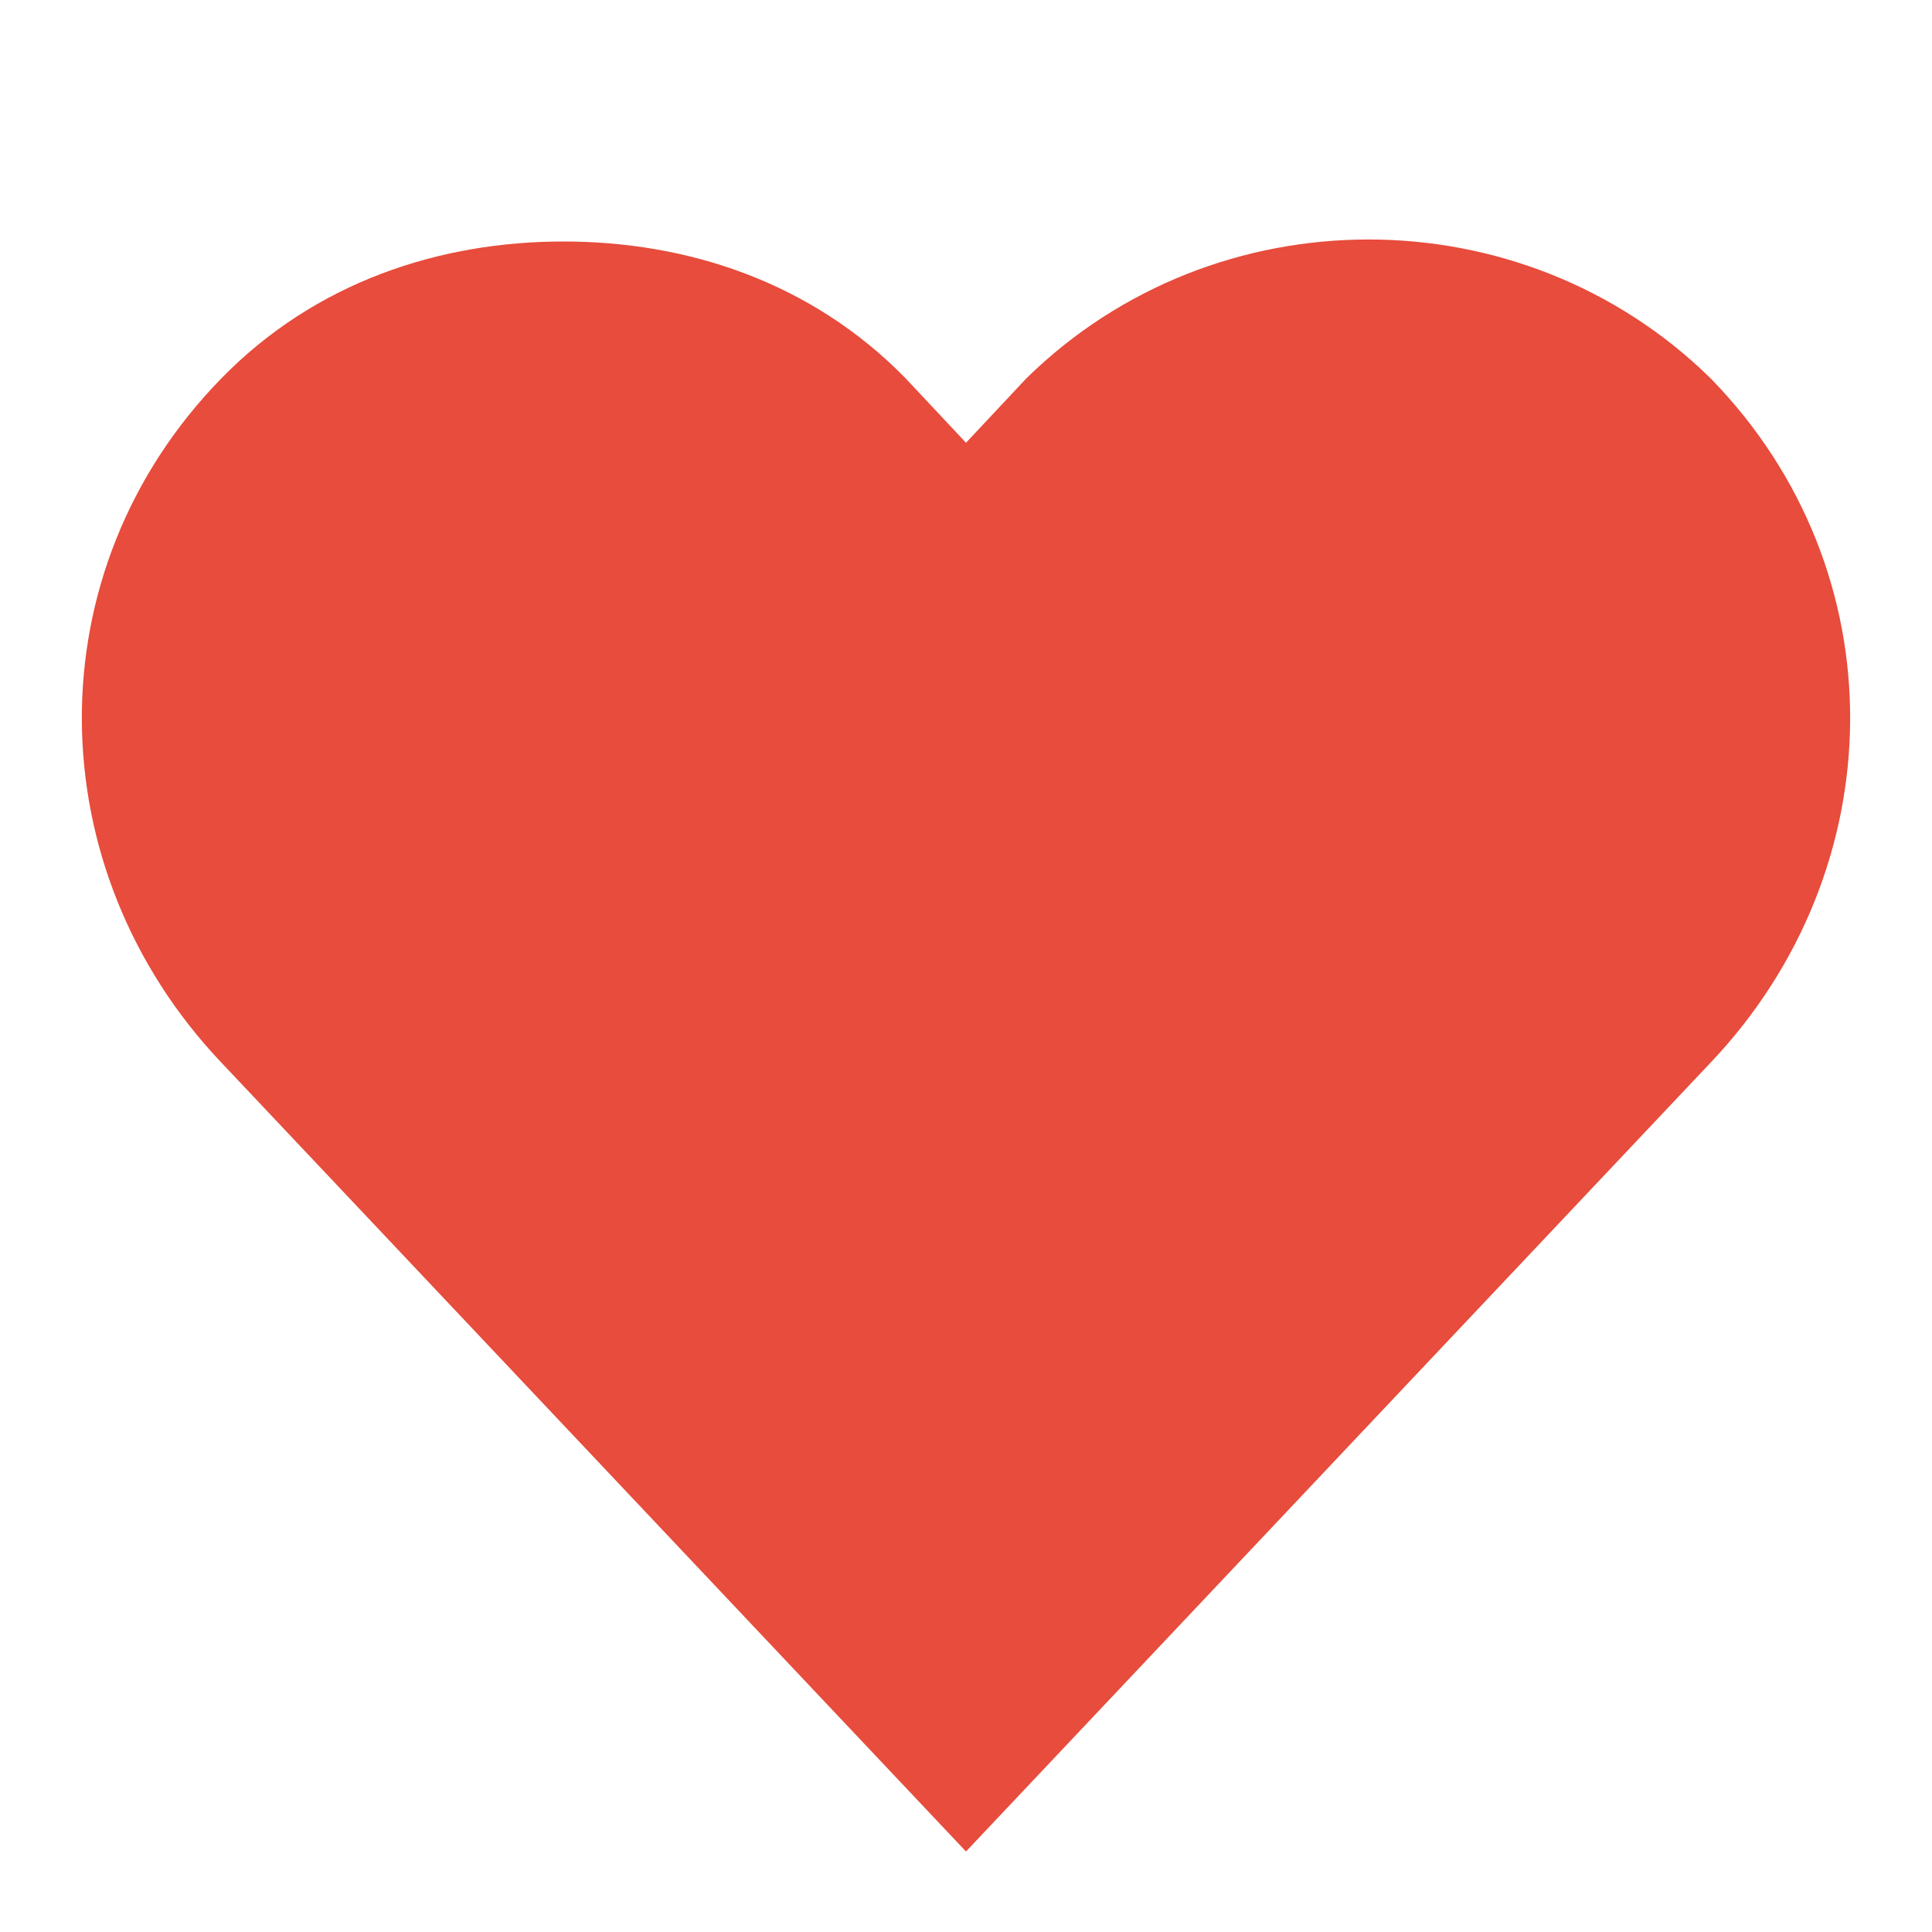
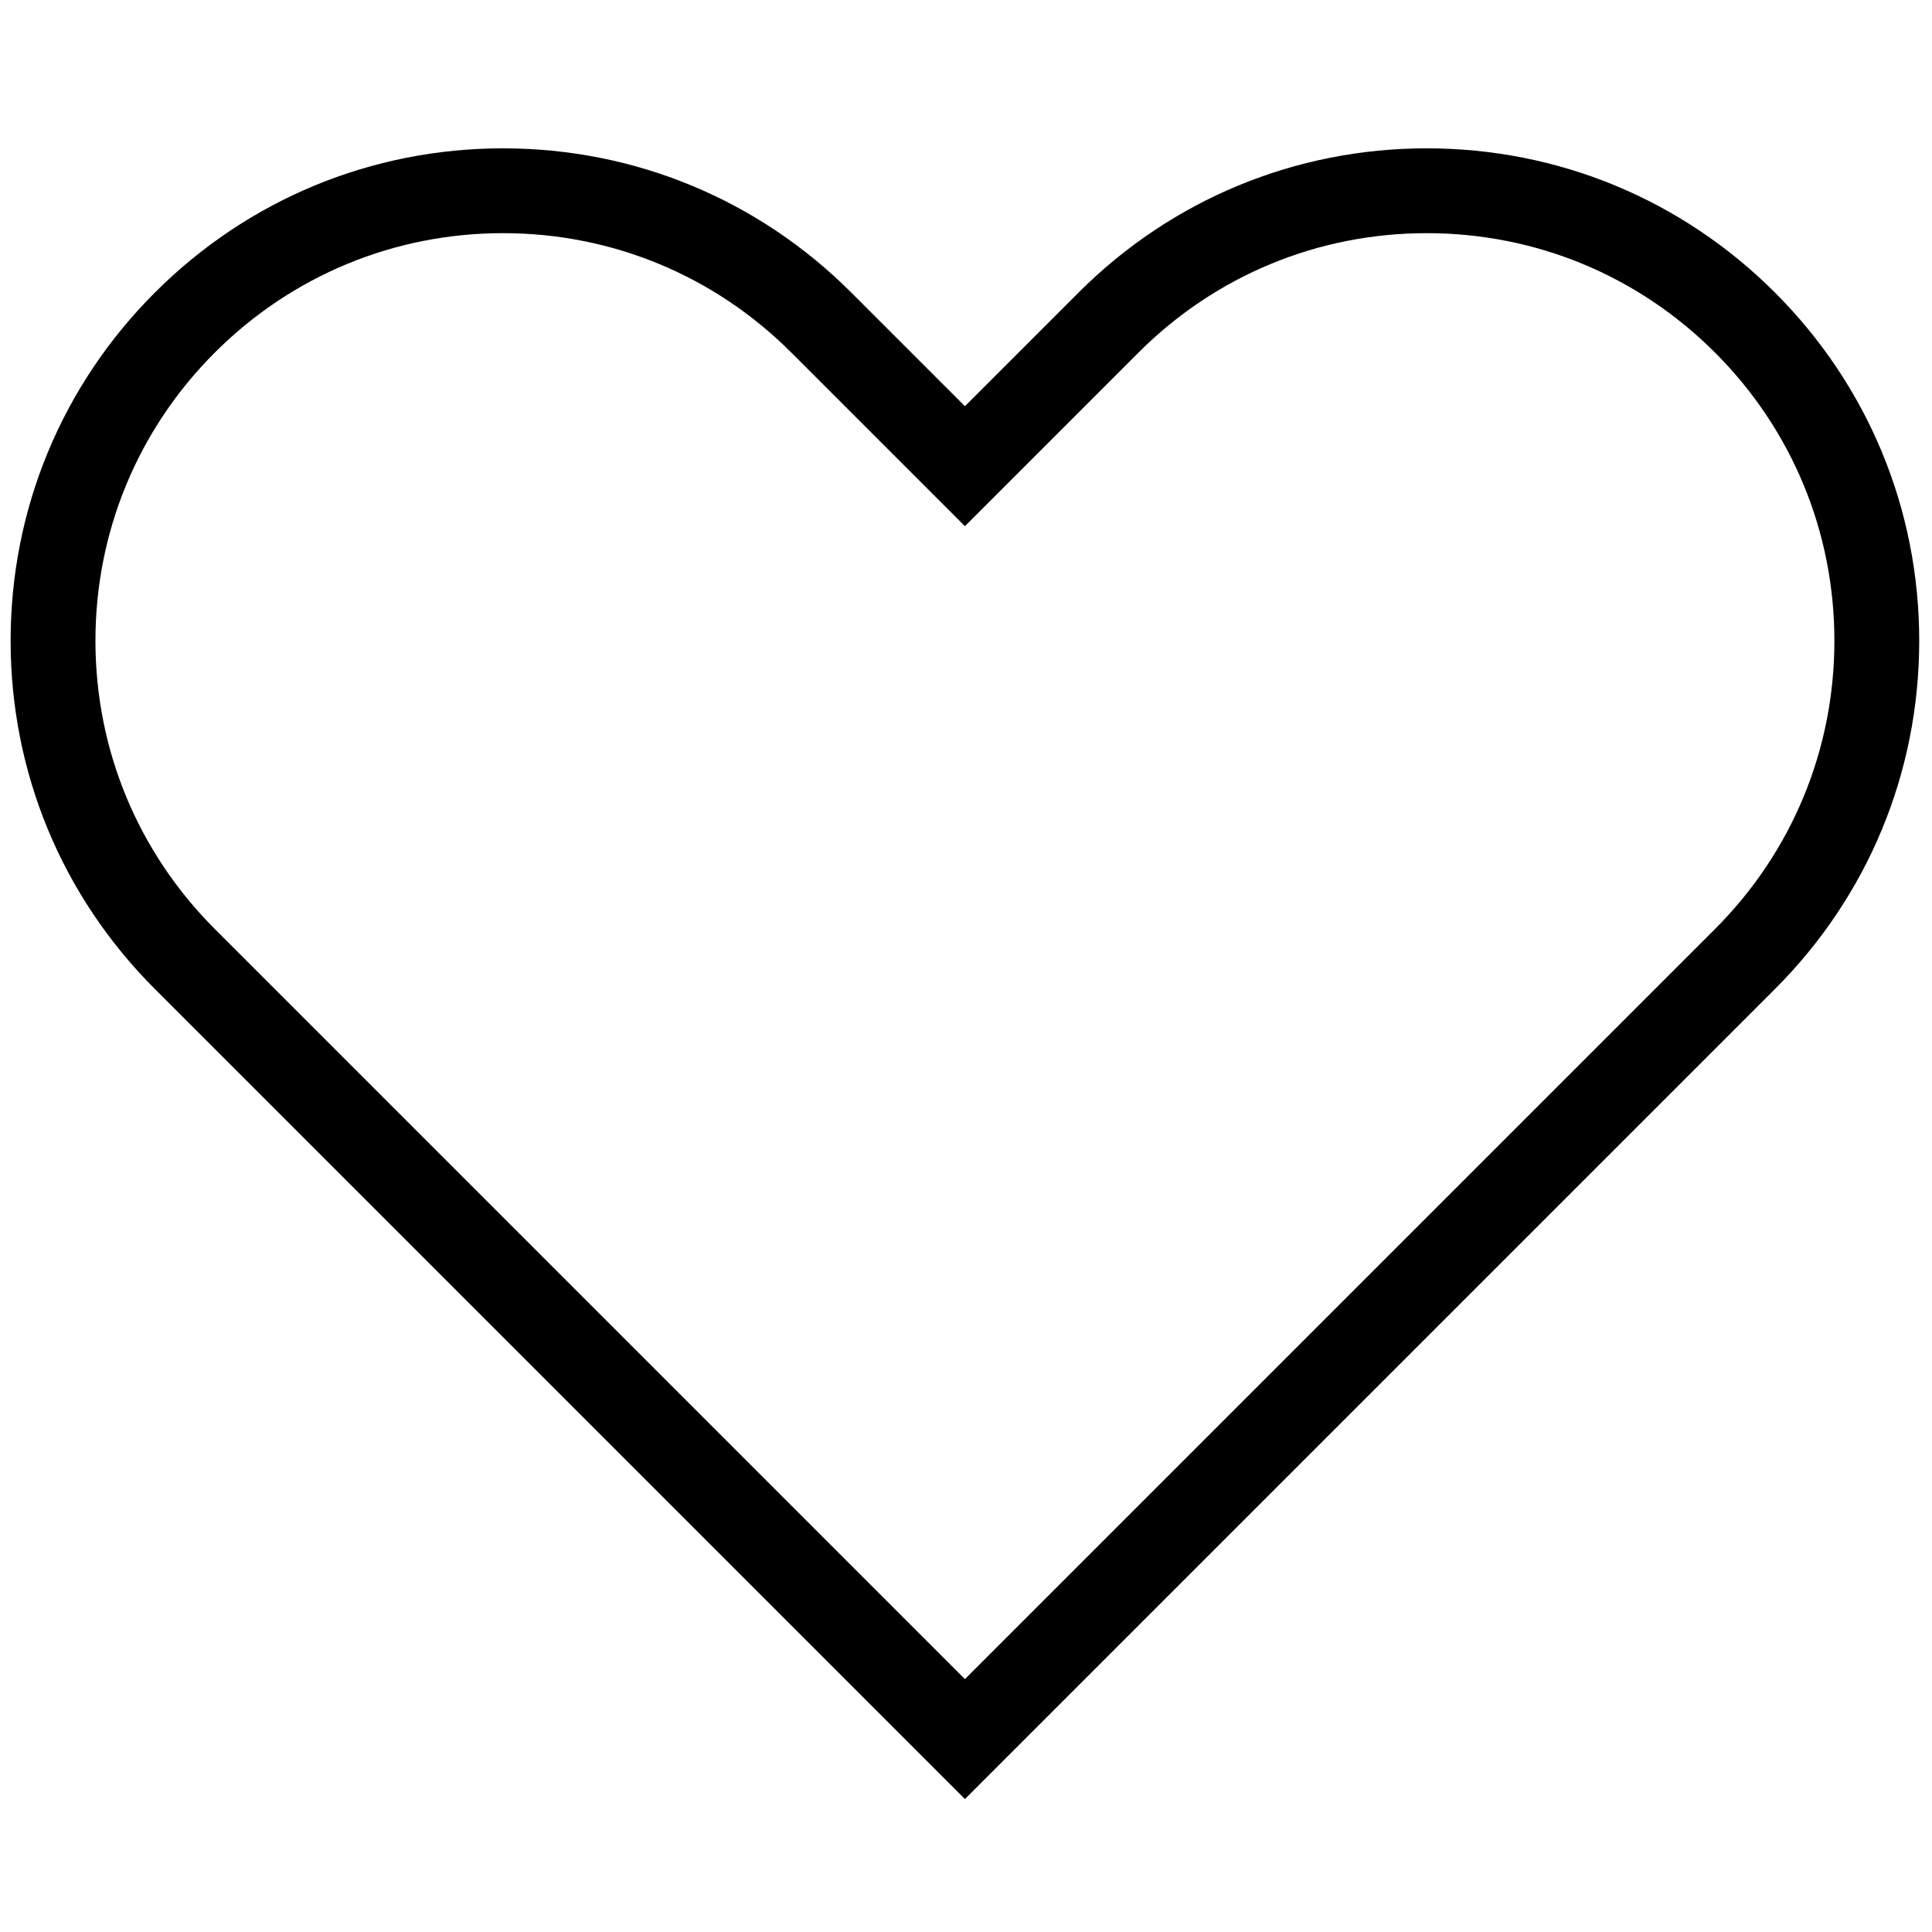
- <svg xmlns="http://www.w3.org/2000/svg" width="800px" height="800px" viewBox="0 0 24 24" version="1.1">
-   <g transform="translate(0 -1028.4)">
-     <path d="m7 1031.4c-1.536 0-3.078 0.5-4.25 1.7-2.343 2.4-2.279 6.1 0 8.5l9.25 9.8 9.25-9.8c2.279-2.4 2.343-6.1 0-8.5-2.343-2.3-6.157-2.3-8.5 0l-0.75 0.8-0.75-0.8c-1.172-1.2-2.715-1.7-4.25-1.7z" fill="#e74c3c" />
+ <svg xmlns="http://www.w3.org/2000/svg" version="1.1" width="256" height="256" viewBox="0 0 256 256" xml:space="preserve">
+   <g style="stroke: none; stroke-width: 0; stroke-dasharray: none; stroke-linecap: butt; stroke-linejoin: miter; stroke-miterlimit: 10; fill: none; fill-rule: nonzero; opacity: 1;" transform="translate(1.406593 1.406593) scale(2.81 2.81)">
+     <path d="M 45 84.334 L 6.802 46.136 C 2.416 41.75 0 35.918 0 29.716 c 0 -6.203 2.416 -12.034 6.802 -16.42 c 4.386 -4.386 10.217 -6.802 16.42 -6.802 c 6.203 0 12.034 2.416 16.42 6.802 L 45 18.654 l 5.358 -5.358 c 4.386 -4.386 10.218 -6.802 16.42 -6.802 c 6.203 0 12.034 2.416 16.42 6.802 l 0 0 l 0 0 C 87.585 17.682 90 23.513 90 29.716 c 0 6.203 -2.415 12.034 -6.802 16.42 L 45 84.334 z M 23.222 10.494 c -5.134 0 -9.961 2 -13.592 5.63 S 4 24.582 4 29.716 s 2 9.961 5.63 13.592 L 45 78.678 l 35.37 -35.37 C 84.001 39.677 86 34.85 86 29.716 s -1.999 -9.961 -5.63 -13.592 l 0 0 c -3.631 -3.63 -8.457 -5.63 -13.592 -5.63 c -5.134 0 -9.961 2 -13.592 5.63 L 45 24.311 l -8.187 -8.187 C 33.183 12.494 28.356 10.494 23.222 10.494 z" style="stroke: none; stroke-width: 1; stroke-dasharray: none; stroke-linecap: butt; stroke-linejoin: miter; stroke-miterlimit: 10; fill: rgb(0,0,0); fill-rule: nonzero; opacity: 1;" transform=" matrix(1 0 0 1 0 0) " stroke-linecap="round" />
  </g>
</svg>
